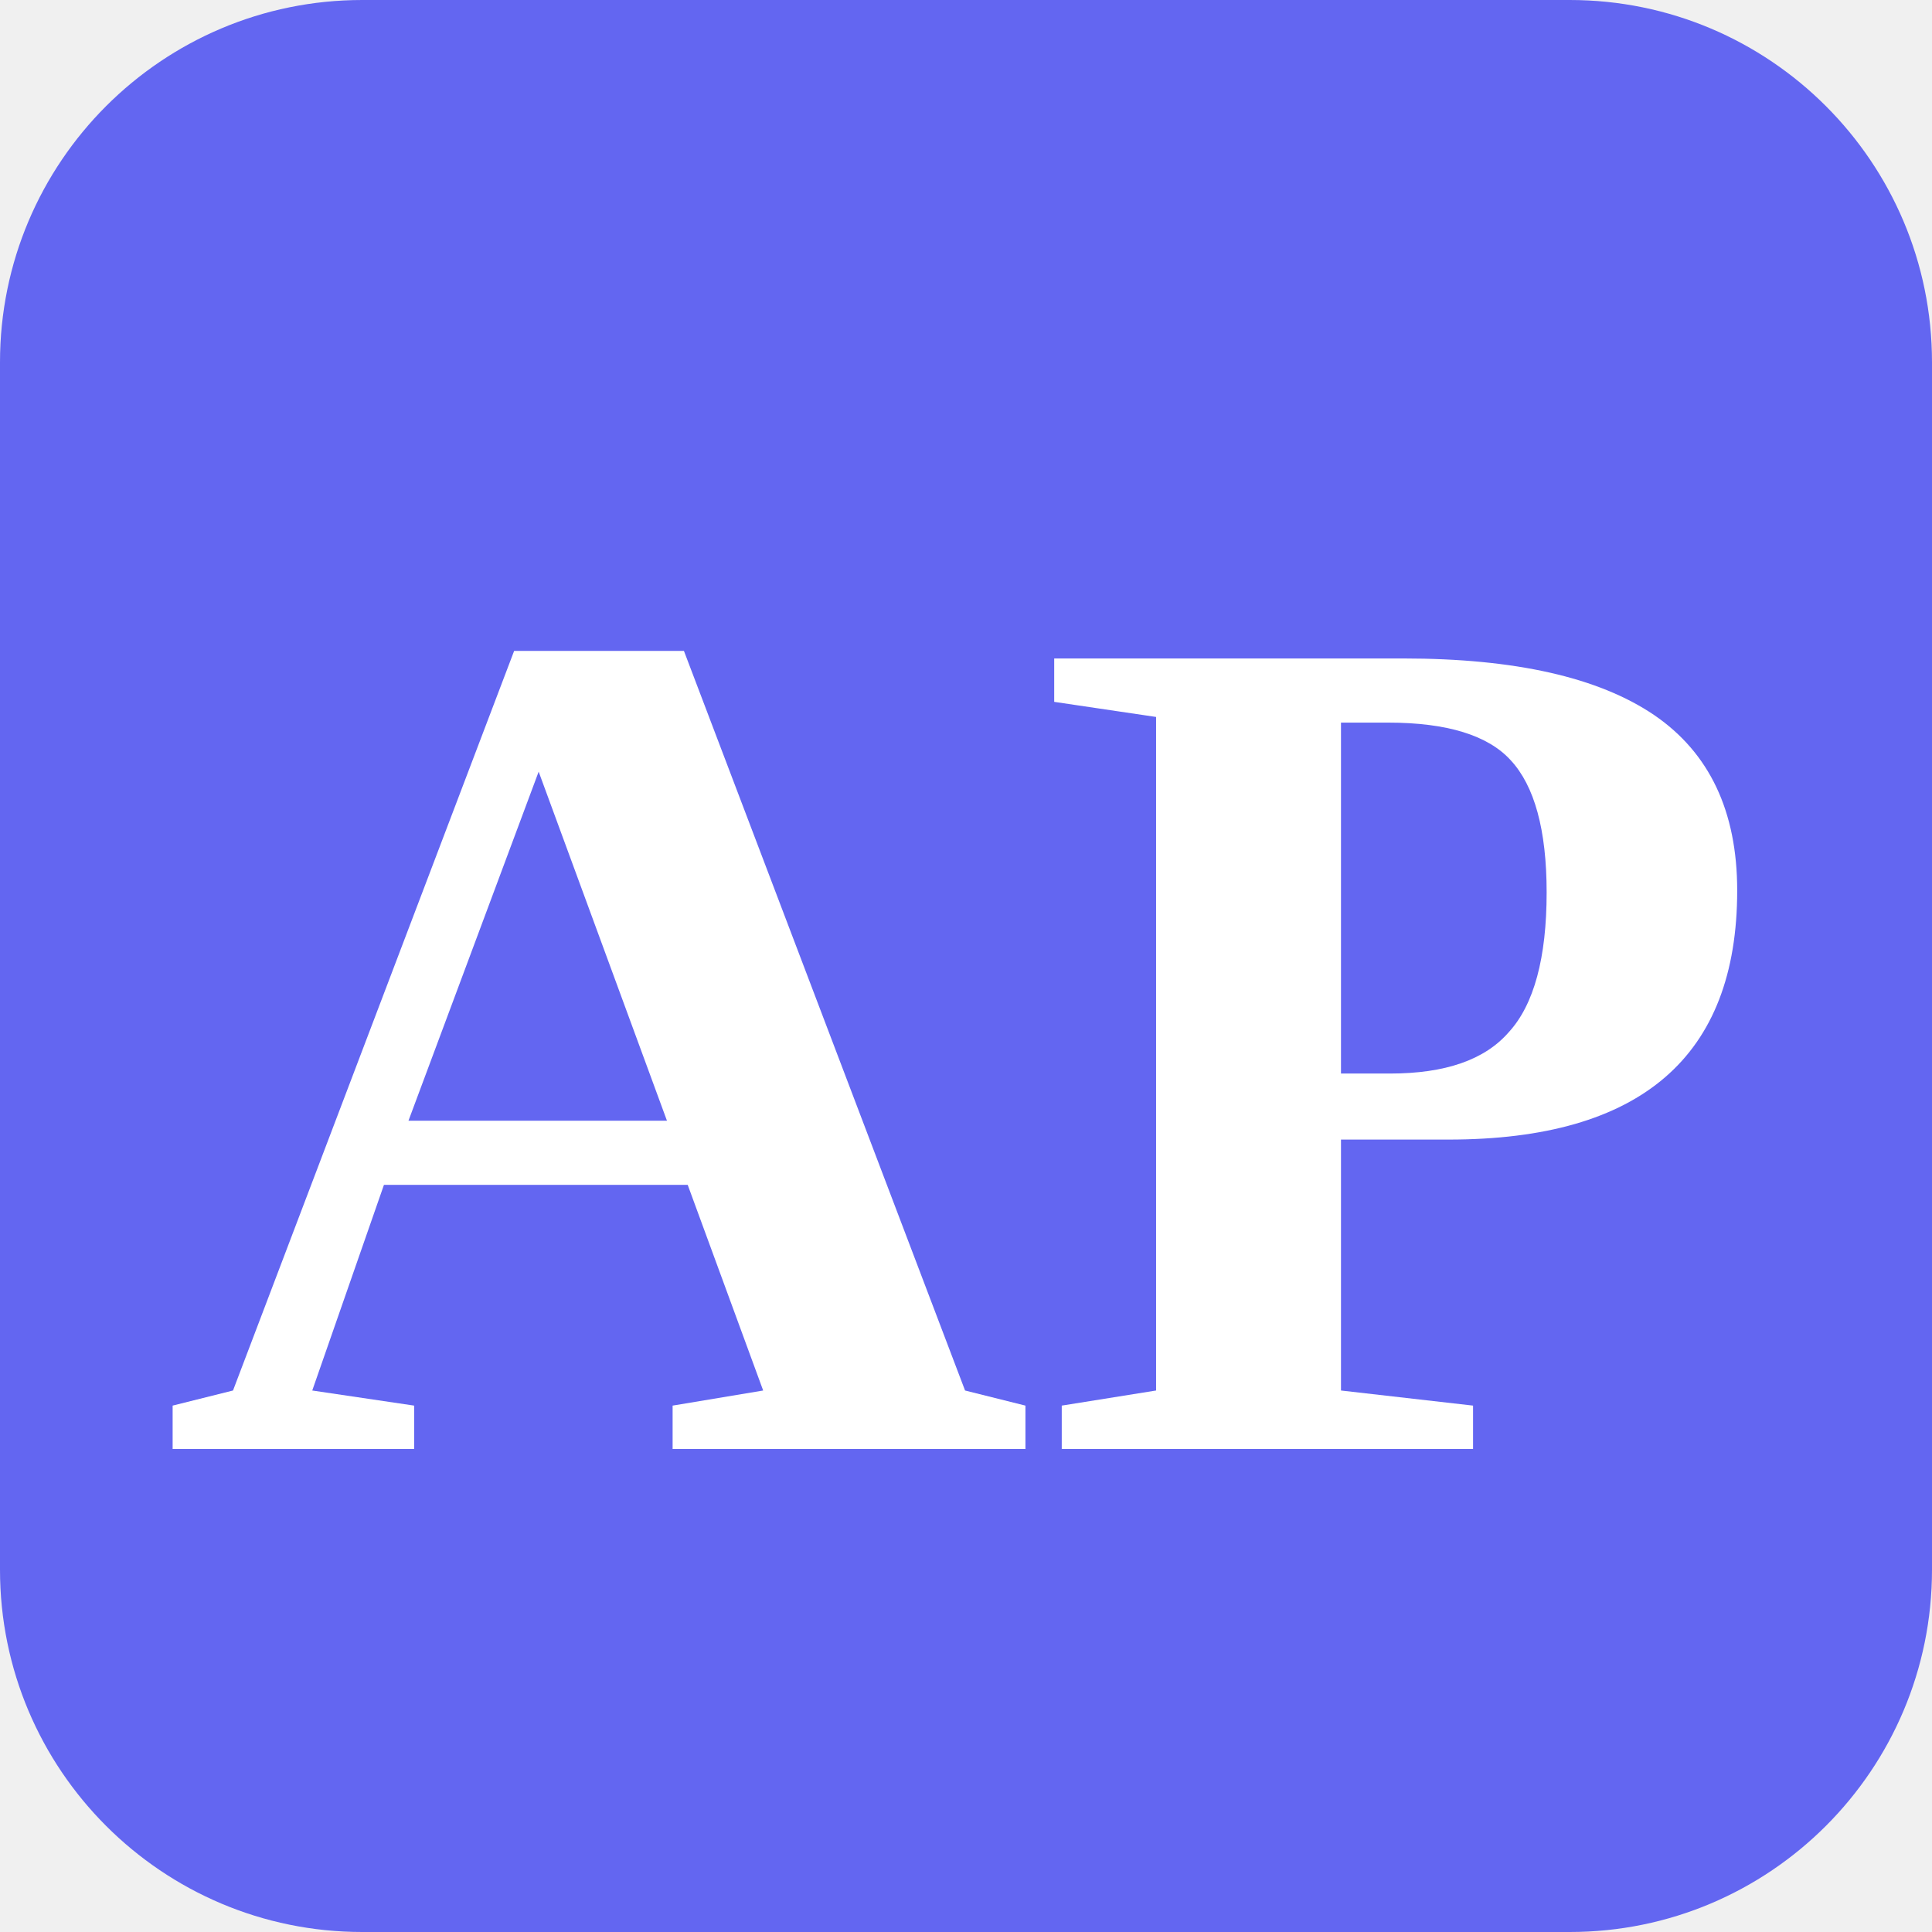
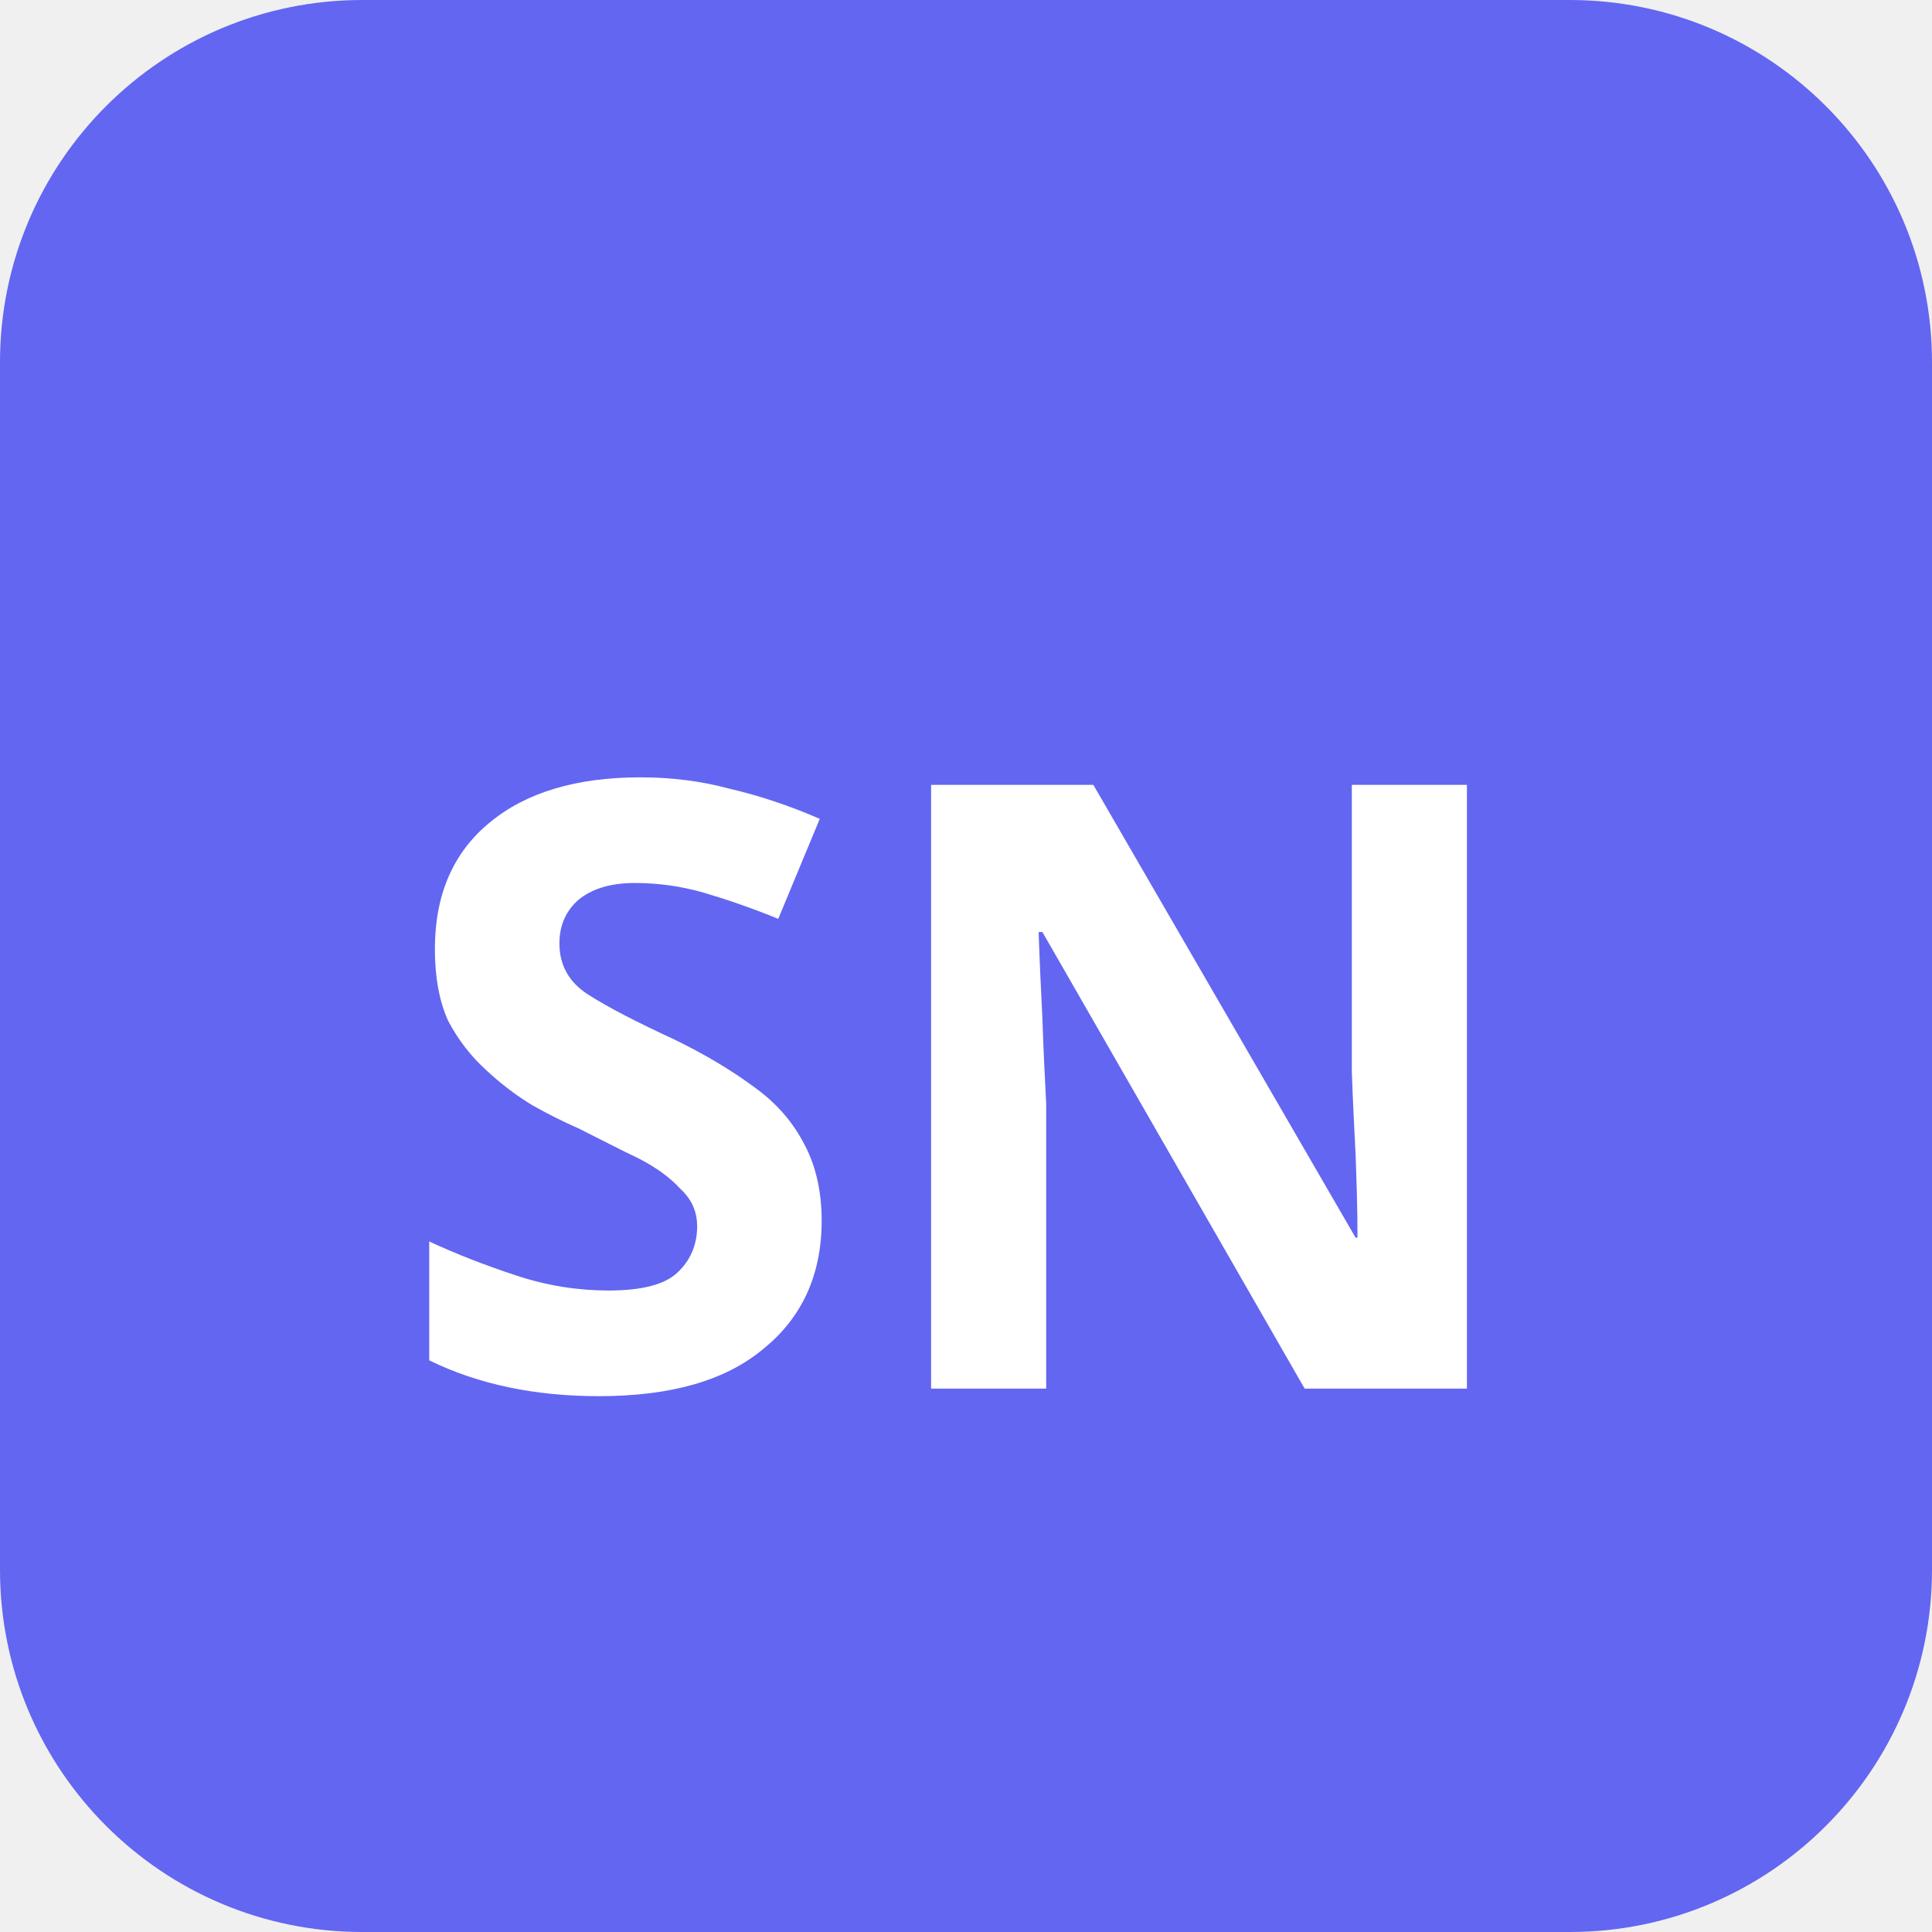
<svg xmlns="http://www.w3.org/2000/svg" width="16" height="16" viewBox="0 0 16 16">
  <rect width="16" height="16" rx="3" fill="#6366f1" />
-   <text x="8" y="12" text-anchor="middle" fill="white" font-size="10" font-weight="bold">AP</text>
+   <text x="8" y="11.5" text-anchor="middle" fill="white" font-size="7" font-weight="bold" font-family="sans-serif">SN</text>
</svg>
